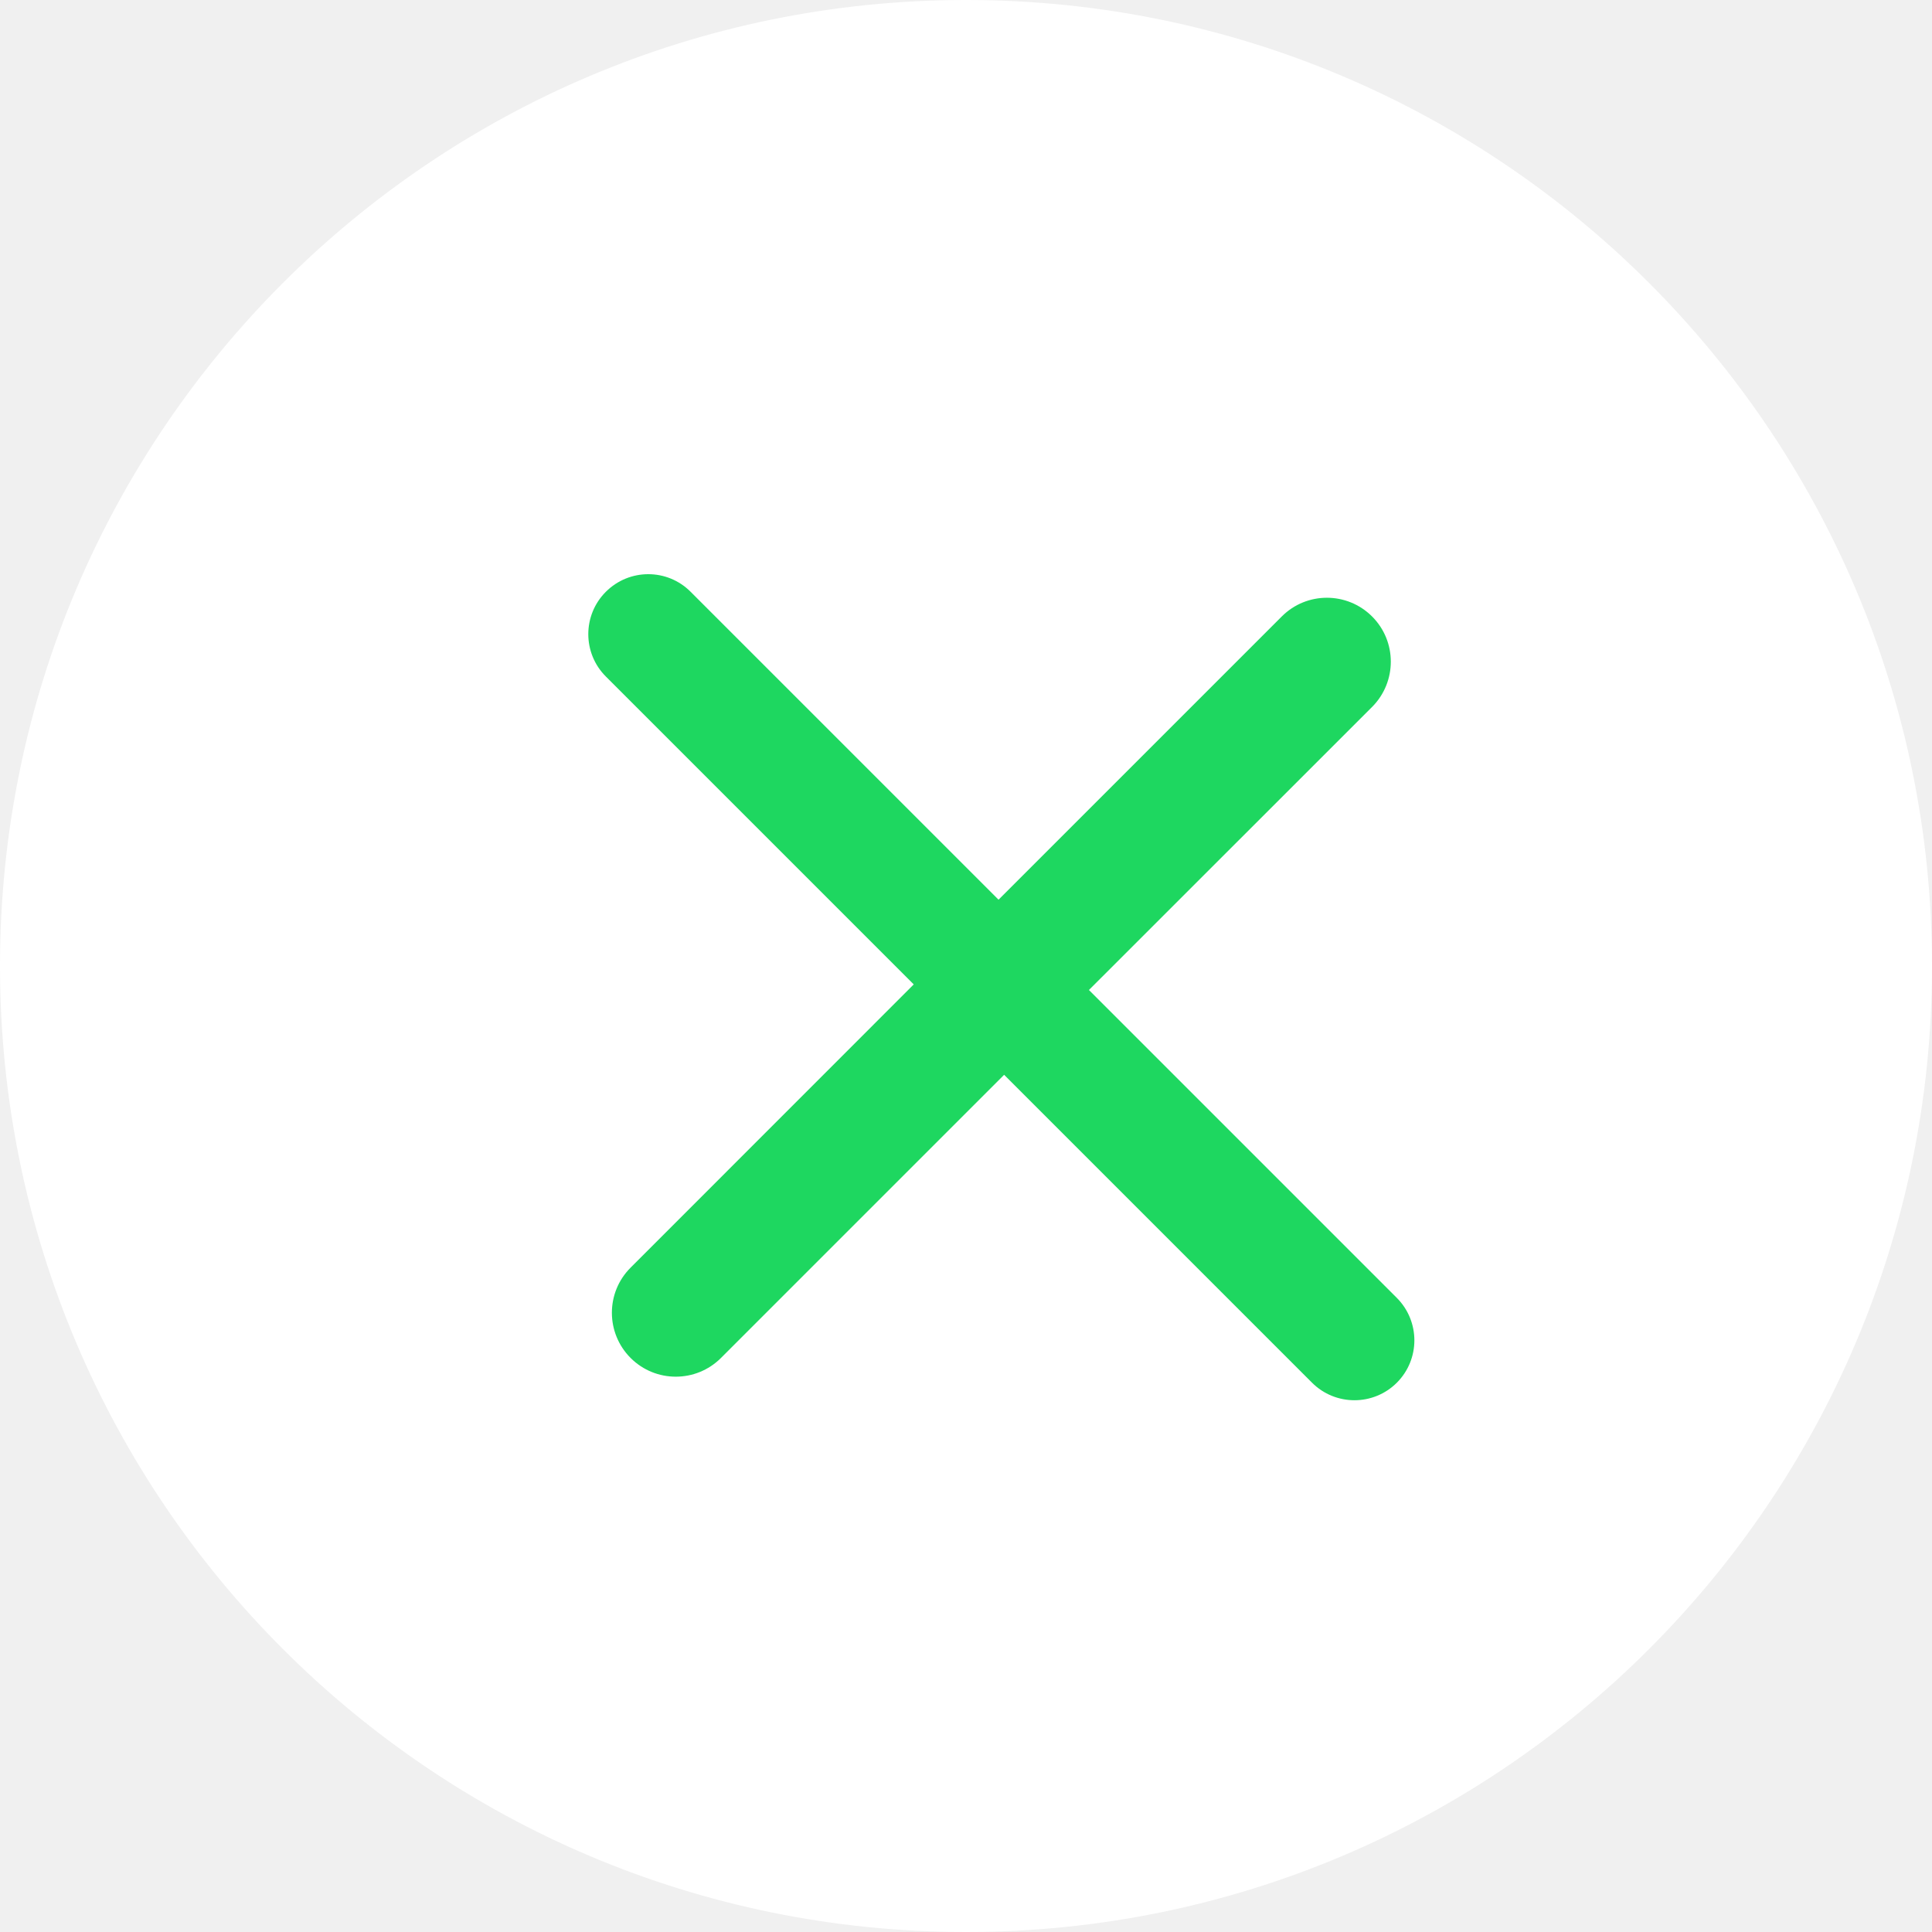
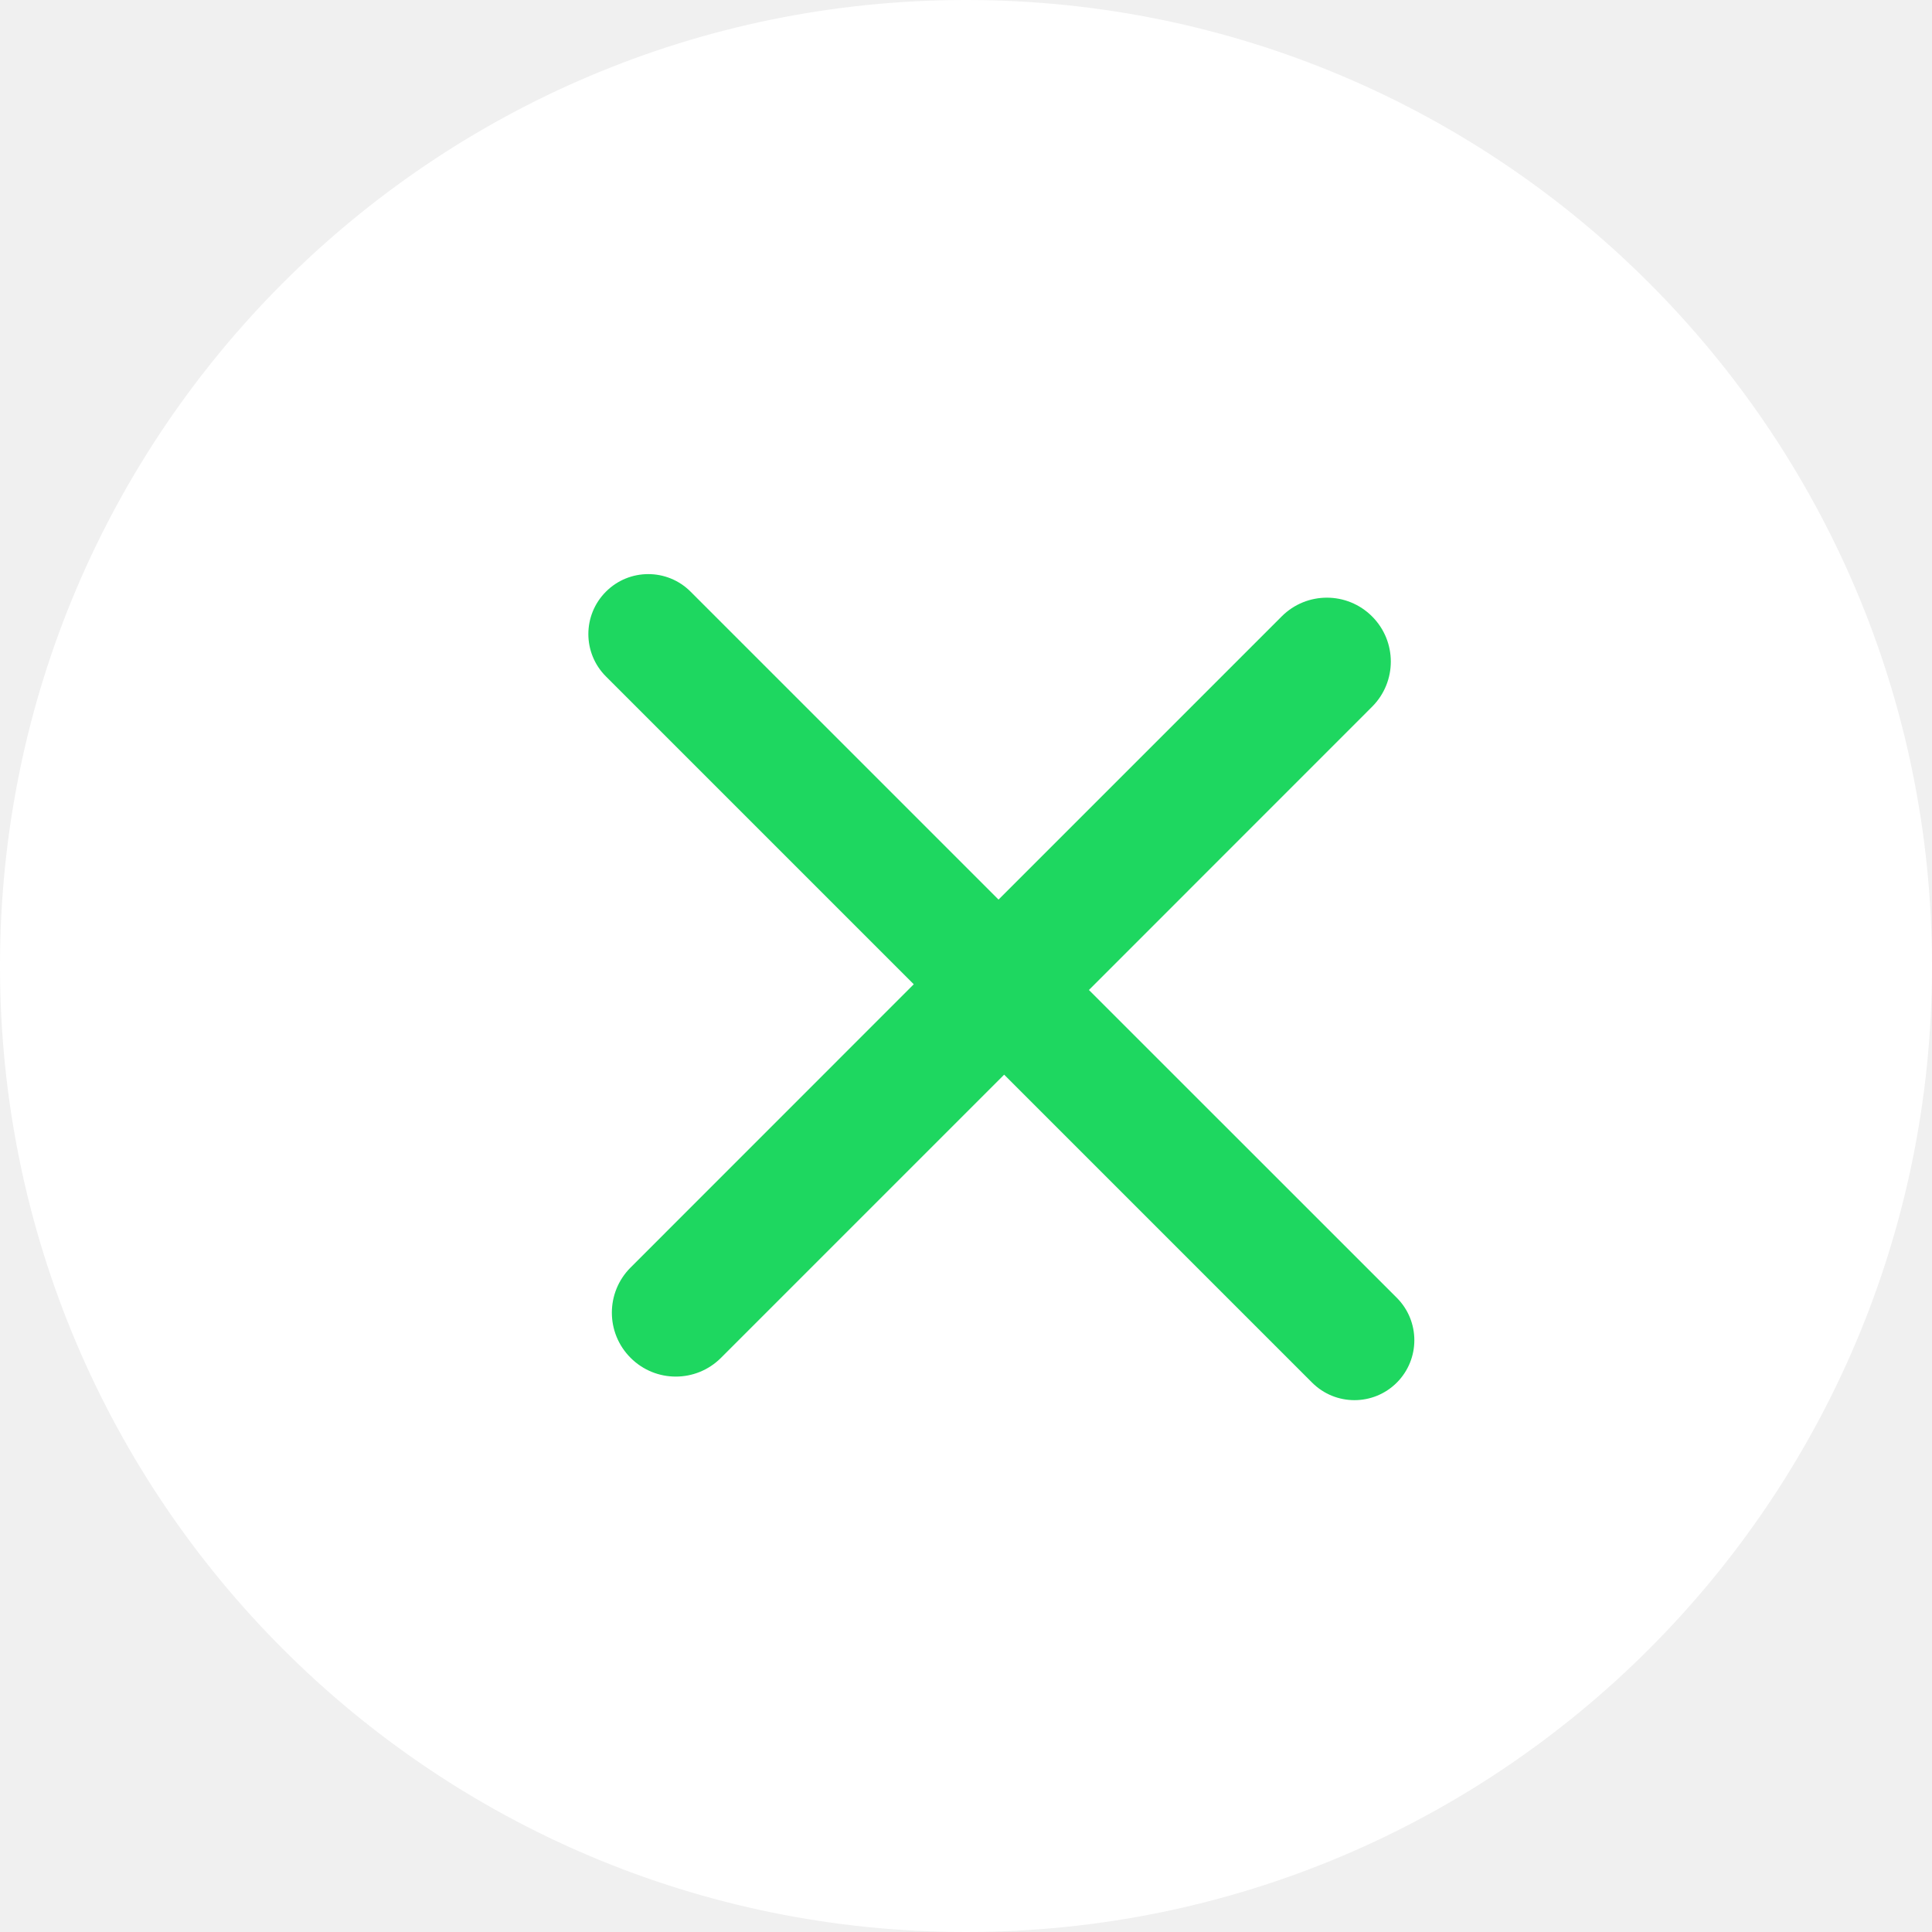
- <svg xmlns="http://www.w3.org/2000/svg" width="19" height="19" viewBox="0 0 19 19" fill="none">
-   <rect width="19" height="19" rx="9.5" fill="white" />
-   <path fill-rule="evenodd" clip-rule="evenodd" d="M6.792 5.82C6.562 5.589 6.189 5.589 5.958 5.82C5.728 6.05 5.728 6.423 5.958 6.653L8.986 9.681L6.202 12.466C5.956 12.711 5.956 13.109 6.202 13.355C6.447 13.6 6.845 13.6 7.09 13.355L9.875 10.57L12.903 13.598C13.133 13.828 13.507 13.828 13.737 13.598C13.967 13.368 13.967 12.995 13.737 12.764L10.709 9.736L13.494 6.952C13.739 6.706 13.739 6.308 13.494 6.063C13.248 5.817 12.85 5.817 12.605 6.063L9.82 8.848L6.792 5.82Z" fill="#1ED760" />
+ <svg xmlns="http://www.w3.org/2000/svg" width="24" height="24" viewBox="0 0 24 24" fill="none">
+   <rect width="24" height="24" rx="12" fill="white" />
+   <path fill-rule="evenodd" clip-rule="evenodd" d="M8.579 7.35C8.289 7.059 7.817 7.059 7.527 7.35C7.236 7.641 7.236 8.112 7.527 8.403L11.351 12.227L7.834 15.745C7.523 16.055 7.523 16.558 7.834 16.868C8.144 17.178 8.646 17.178 8.956 16.868L12.474 13.35L16.299 17.175C16.59 17.466 17.061 17.466 17.352 17.175C17.642 16.884 17.642 16.413 17.352 16.122L13.527 12.298L17.044 8.78C17.355 8.47 17.355 7.967 17.044 7.657C16.734 7.347 16.232 7.347 15.922 7.657L12.404 11.175L8.579 7.35Z" fill="#1ED760" />
</svg>
